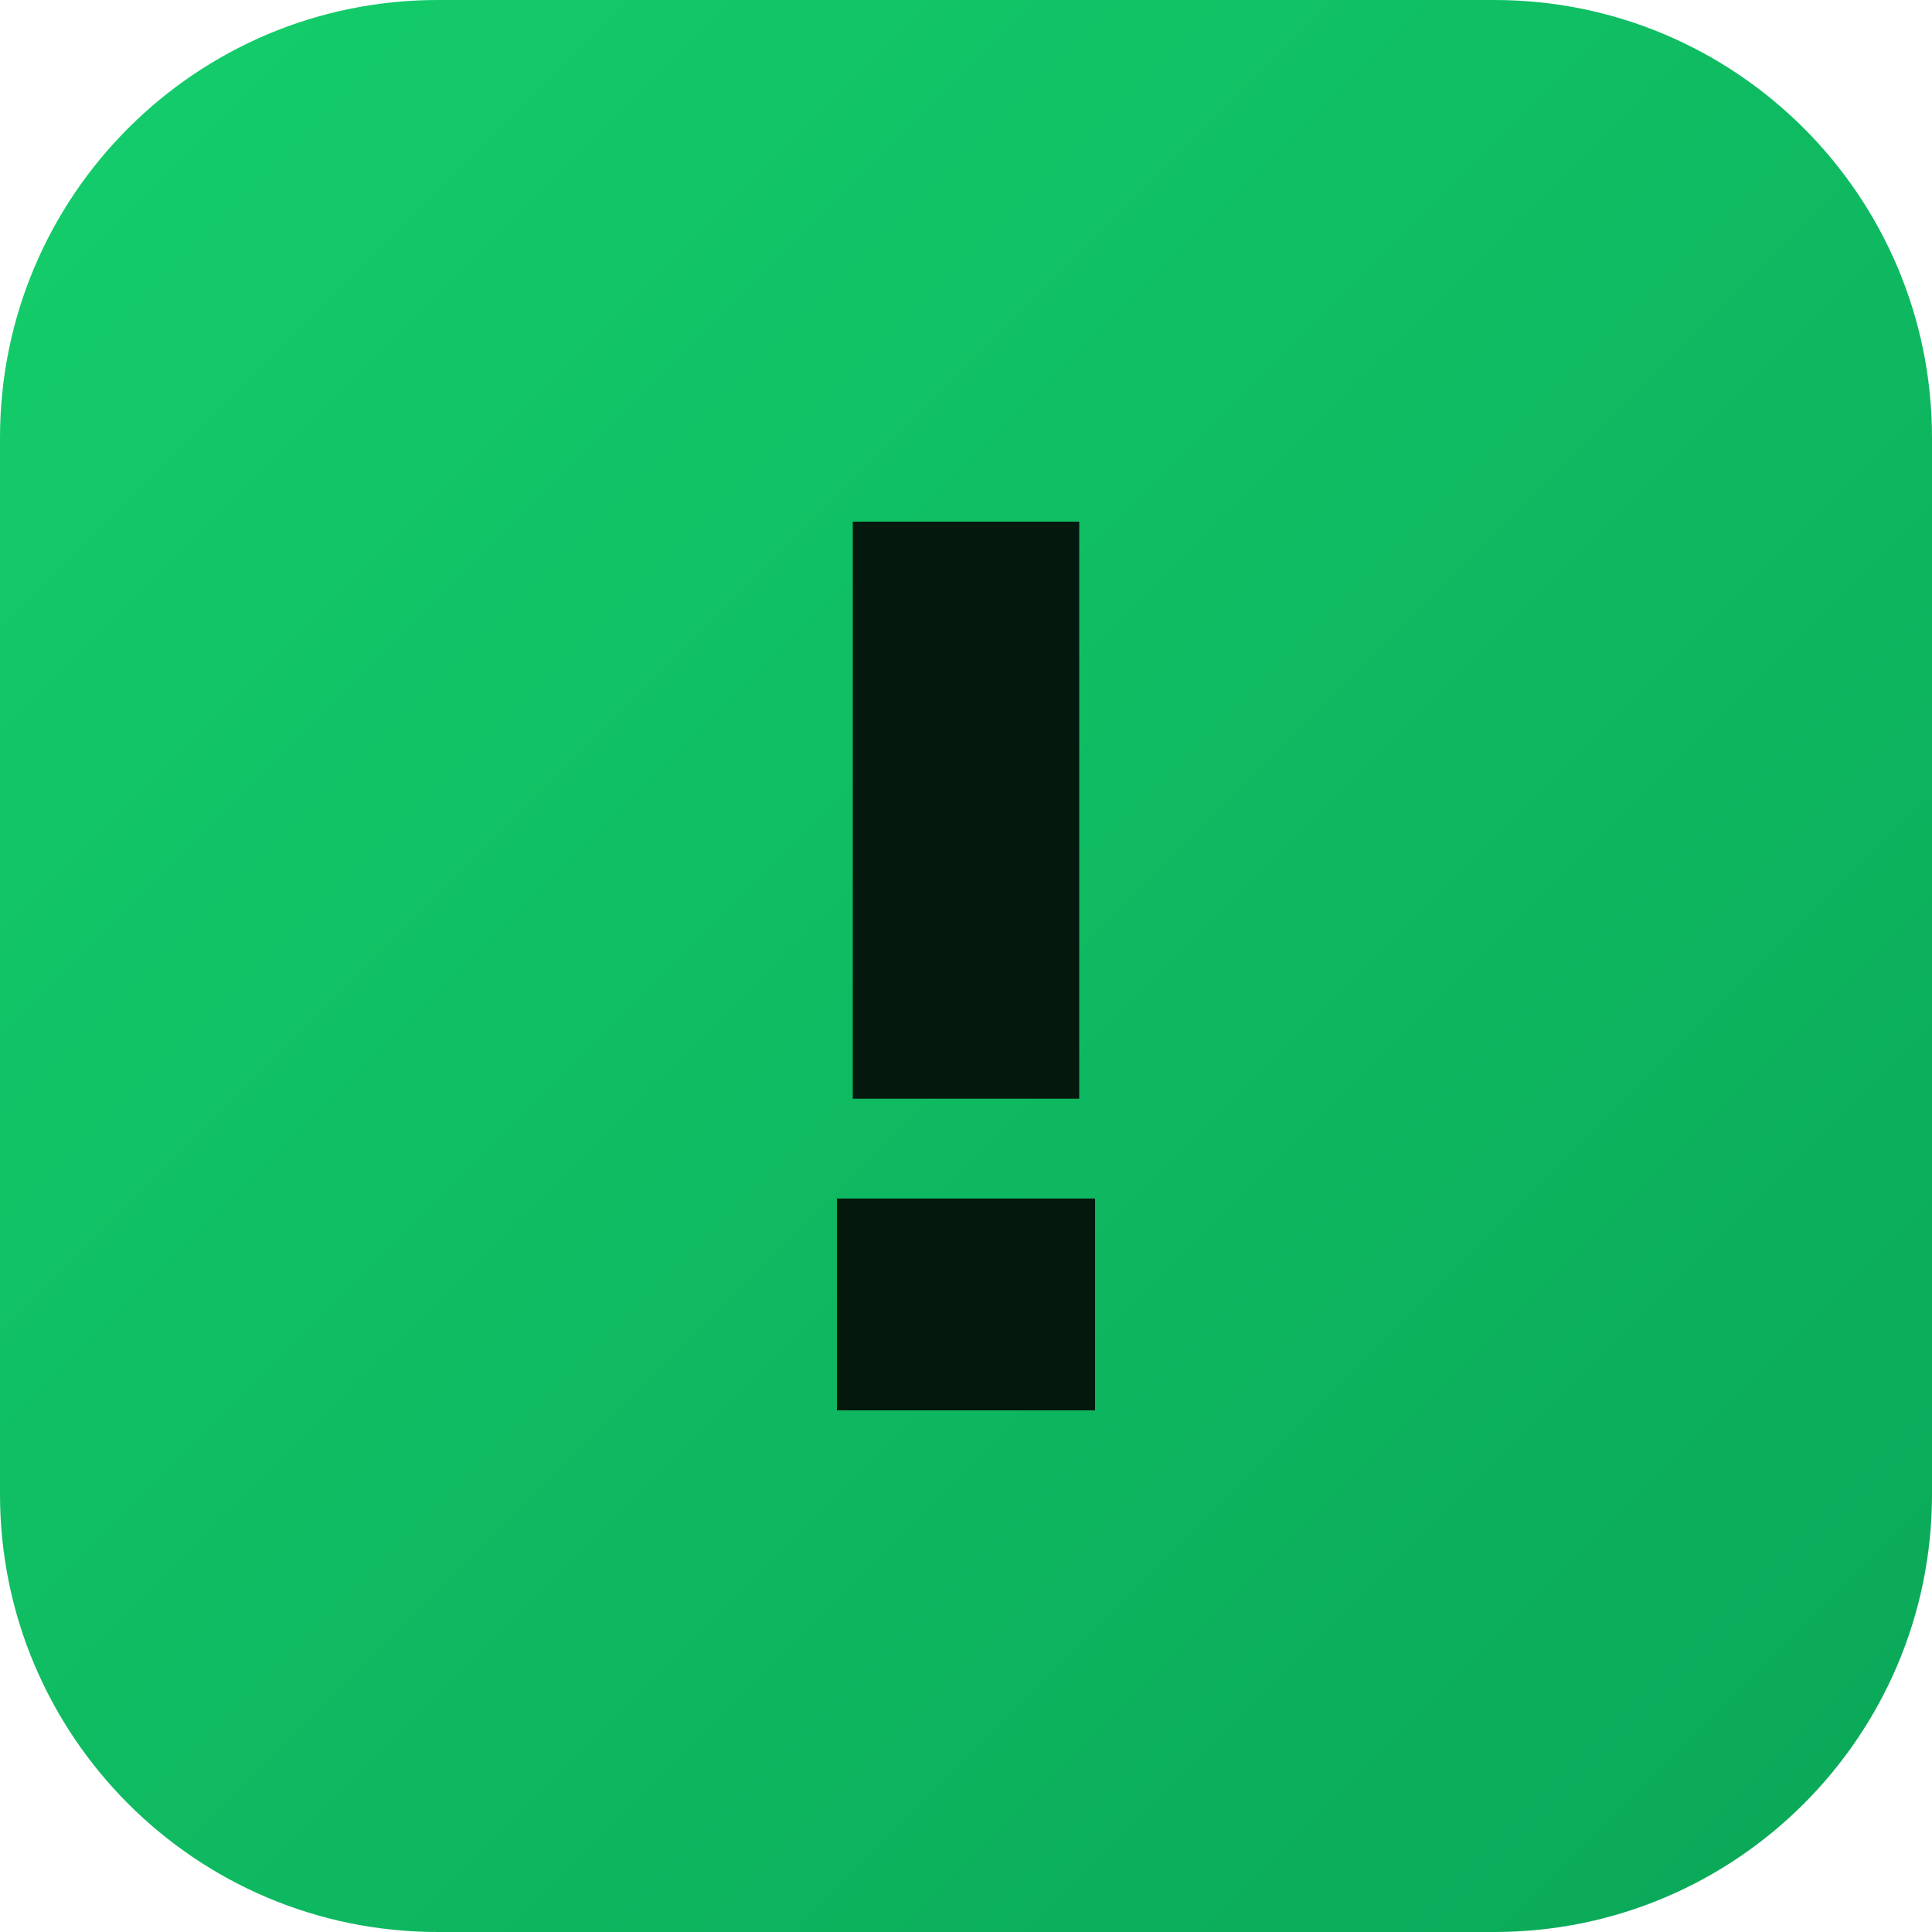
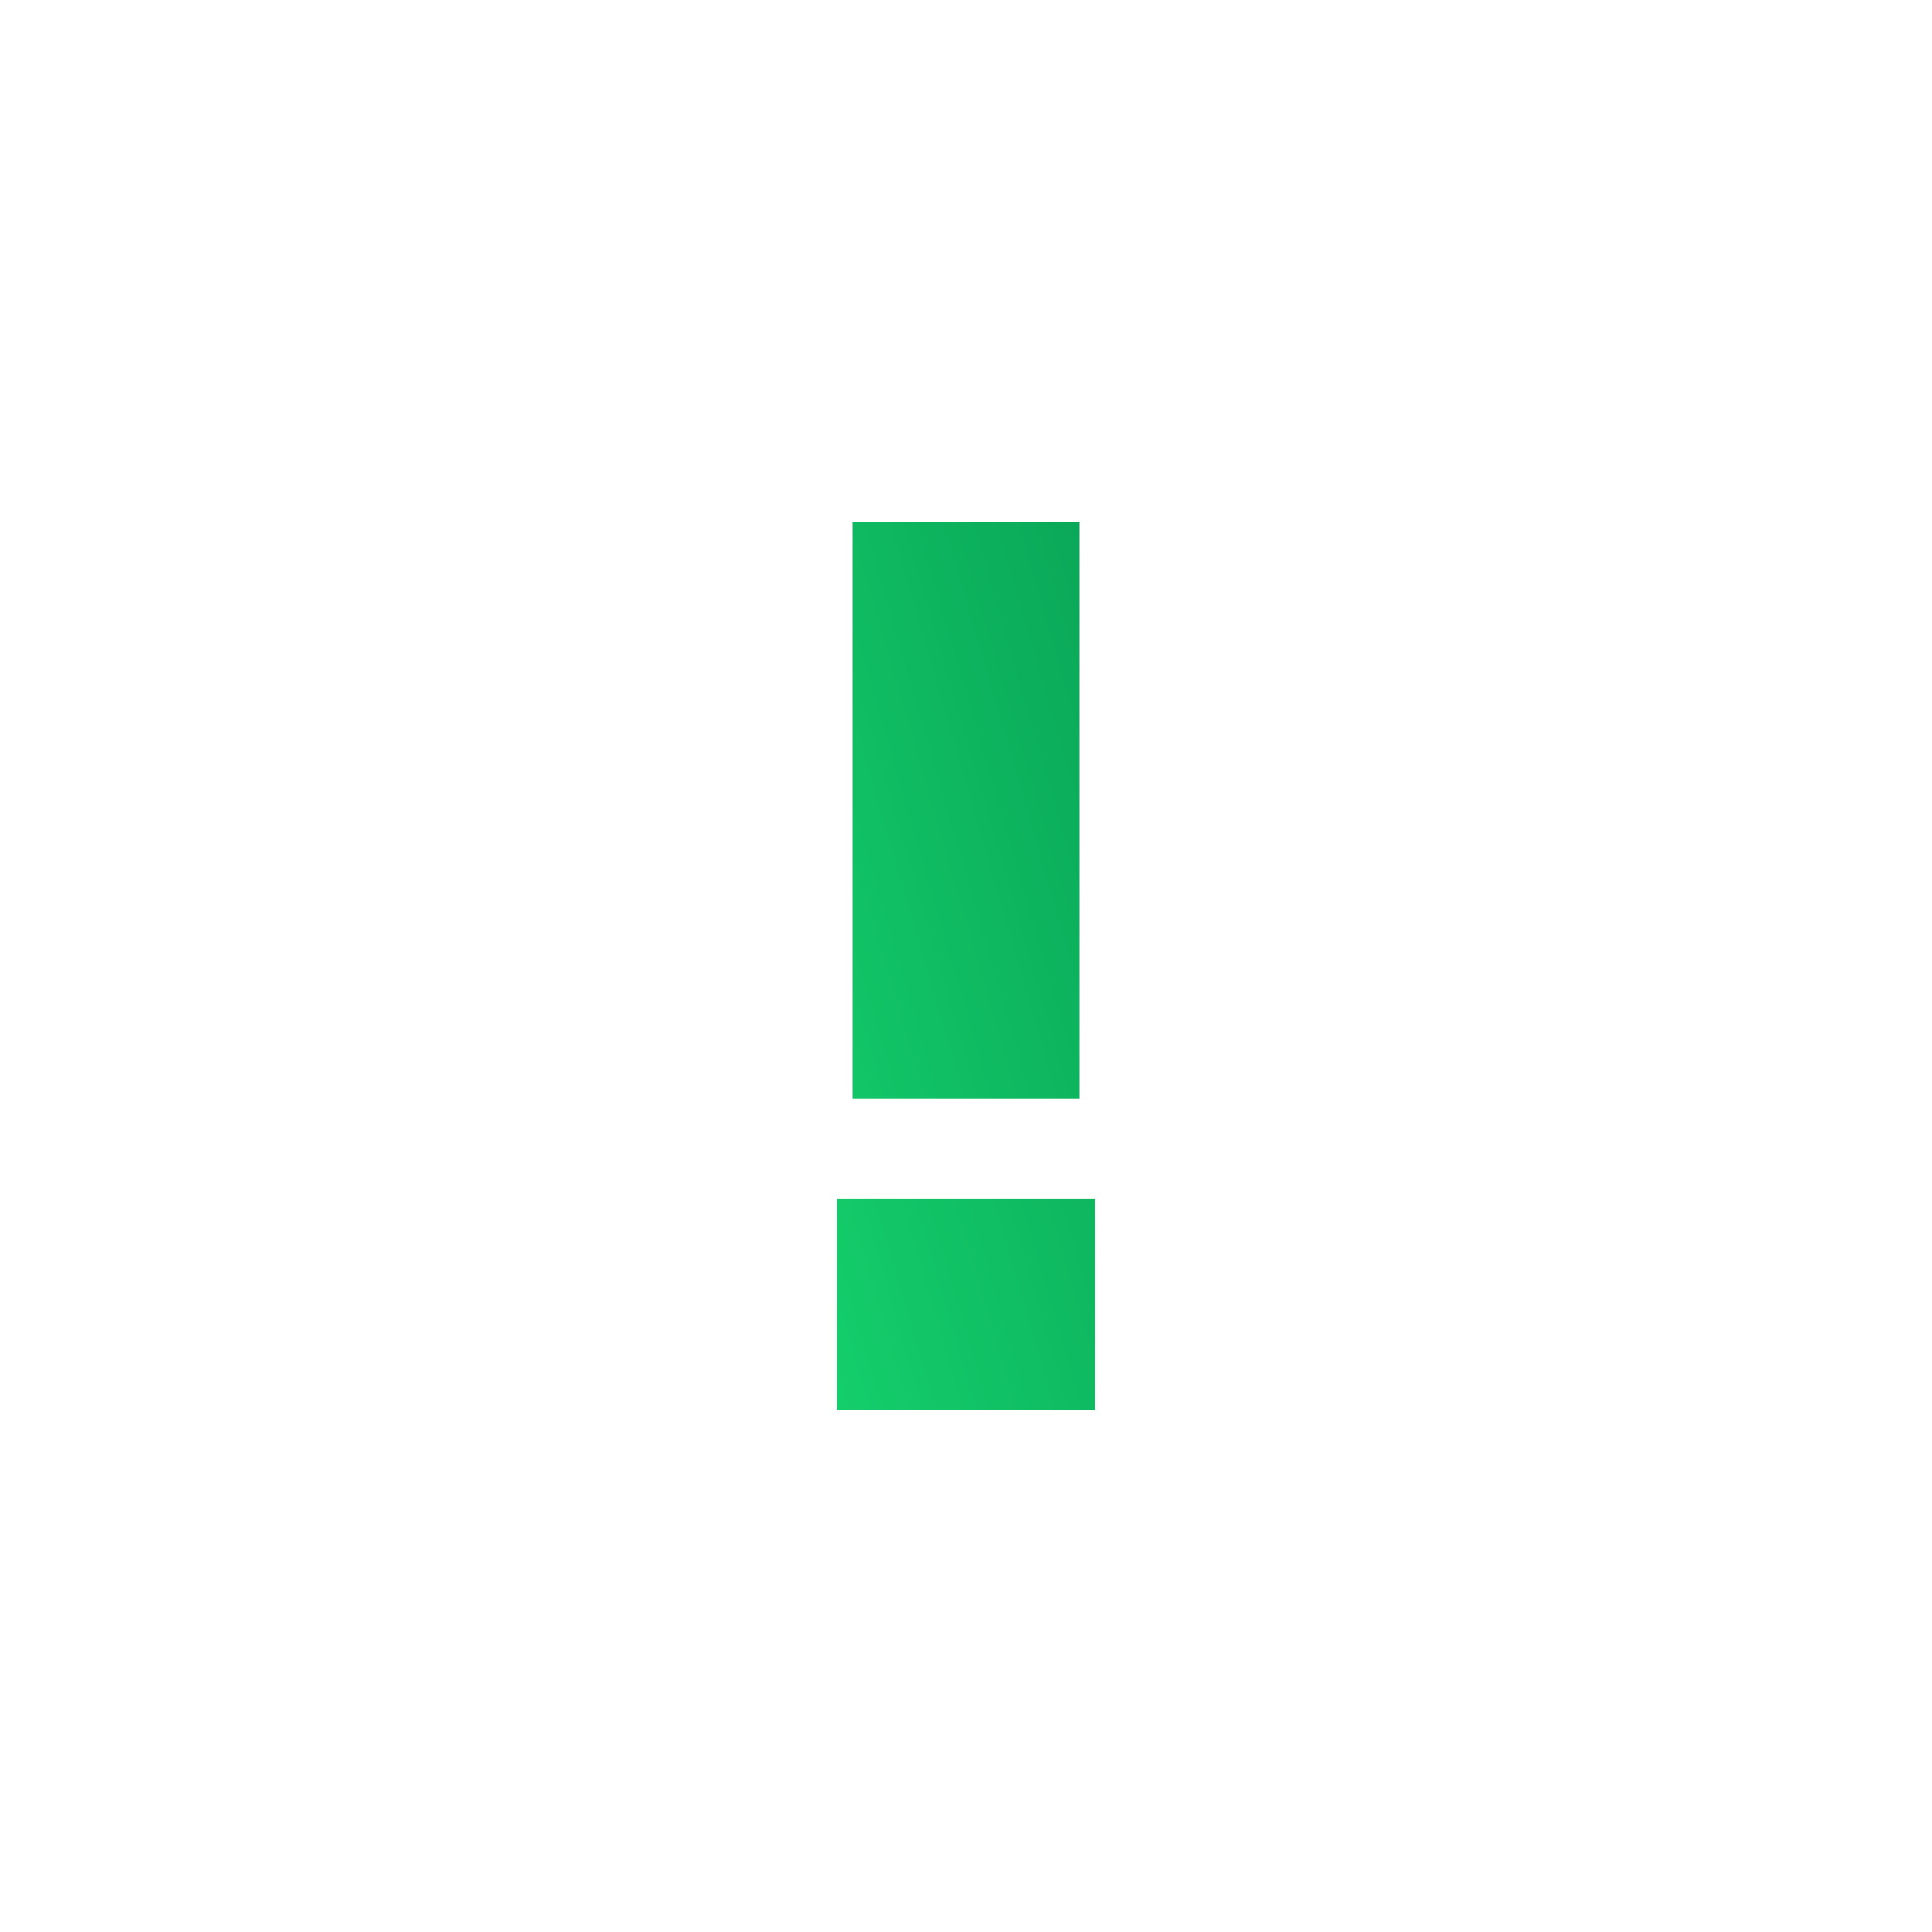
<svg xmlns="http://www.w3.org/2000/svg" viewBox="0 0 1024 1024" width="1024" height="1024" role="img" aria-label="Pediu ícone">
  <defs>
    <linearGradient id="ig" x1="0" y1="0" x2="1" y2="1">
      <stop offset="0" stop-color="#14CE6B" />
      <stop offset="1" stop-color="#0AA758" />
    </linearGradient>
  </defs>
-   <rect width="1024" height="1024" rx="232" fill="url(#ig)" />
-   <path d="M69 256V730H255V256ZM56 0V174H268V0Z" transform="translate(407.468,747.520) scale(0.64526,-0.64526)" fill="#04180D" />
+   <path d="M69 256V730H255V256ZM56 0V174H268V0Z" transform="translate(407.468,747.520) scale(0.64526,-0.64526)" fill="url(#ig)" />
</svg>
